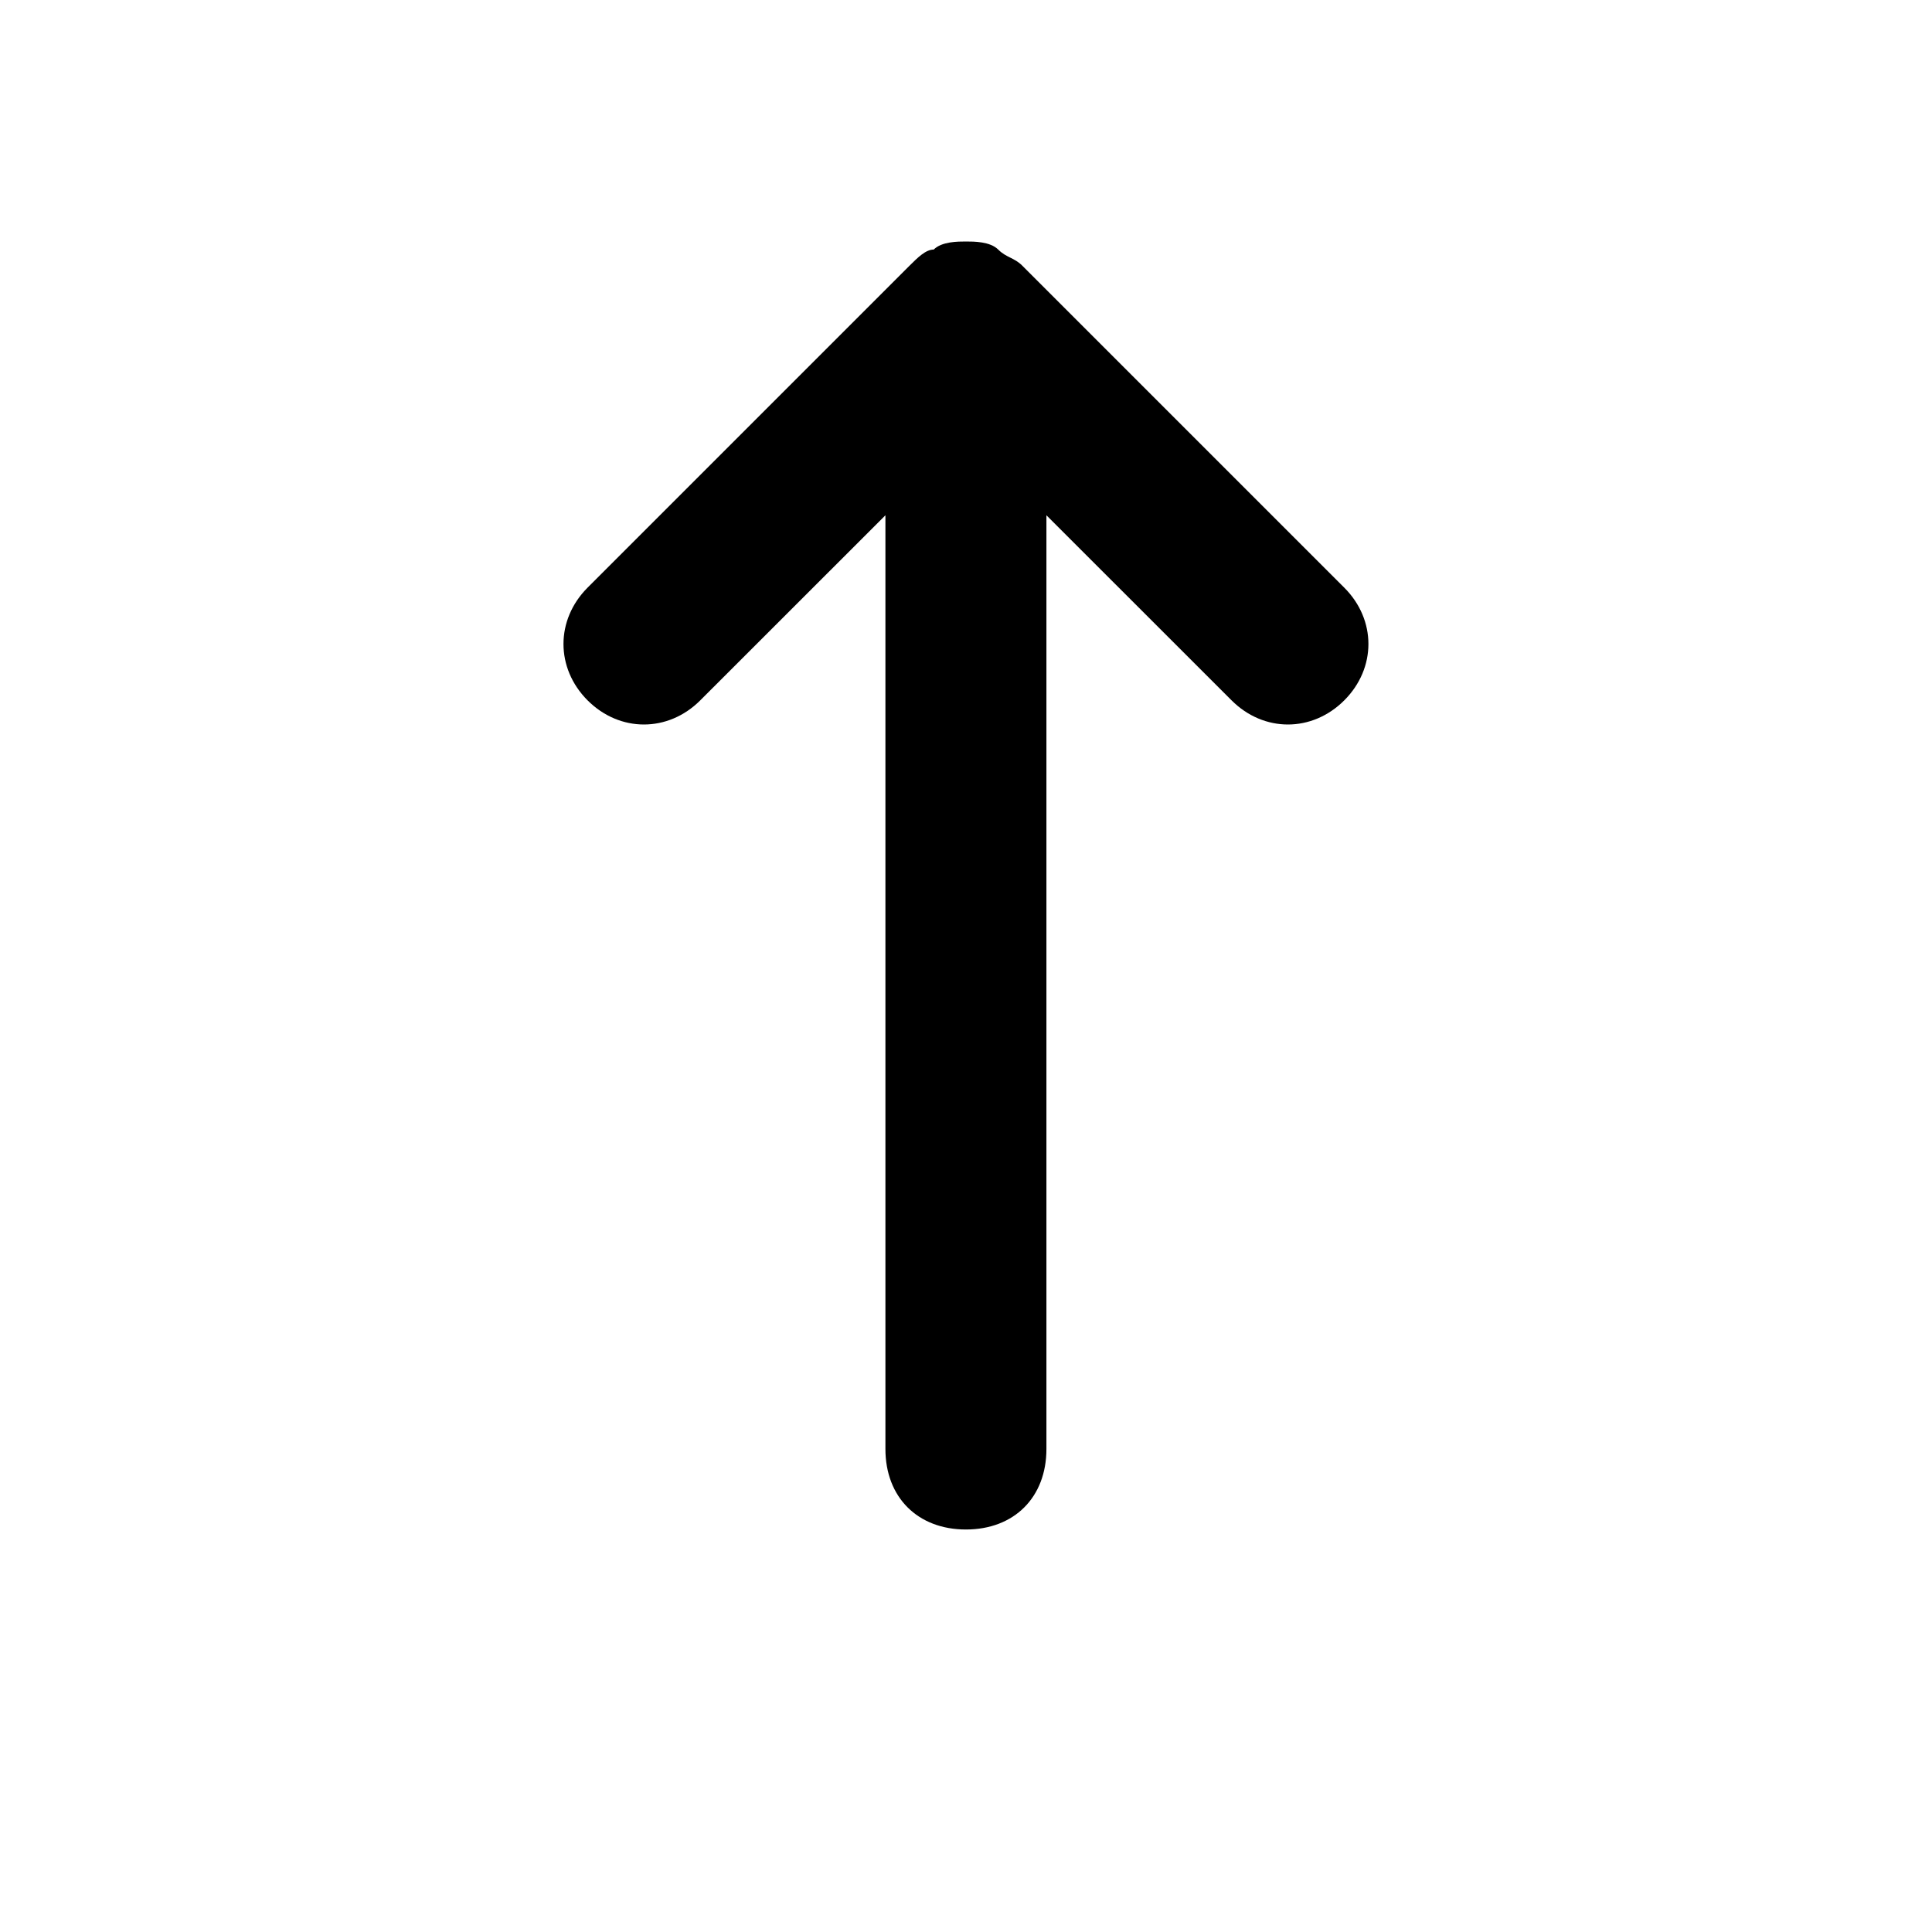
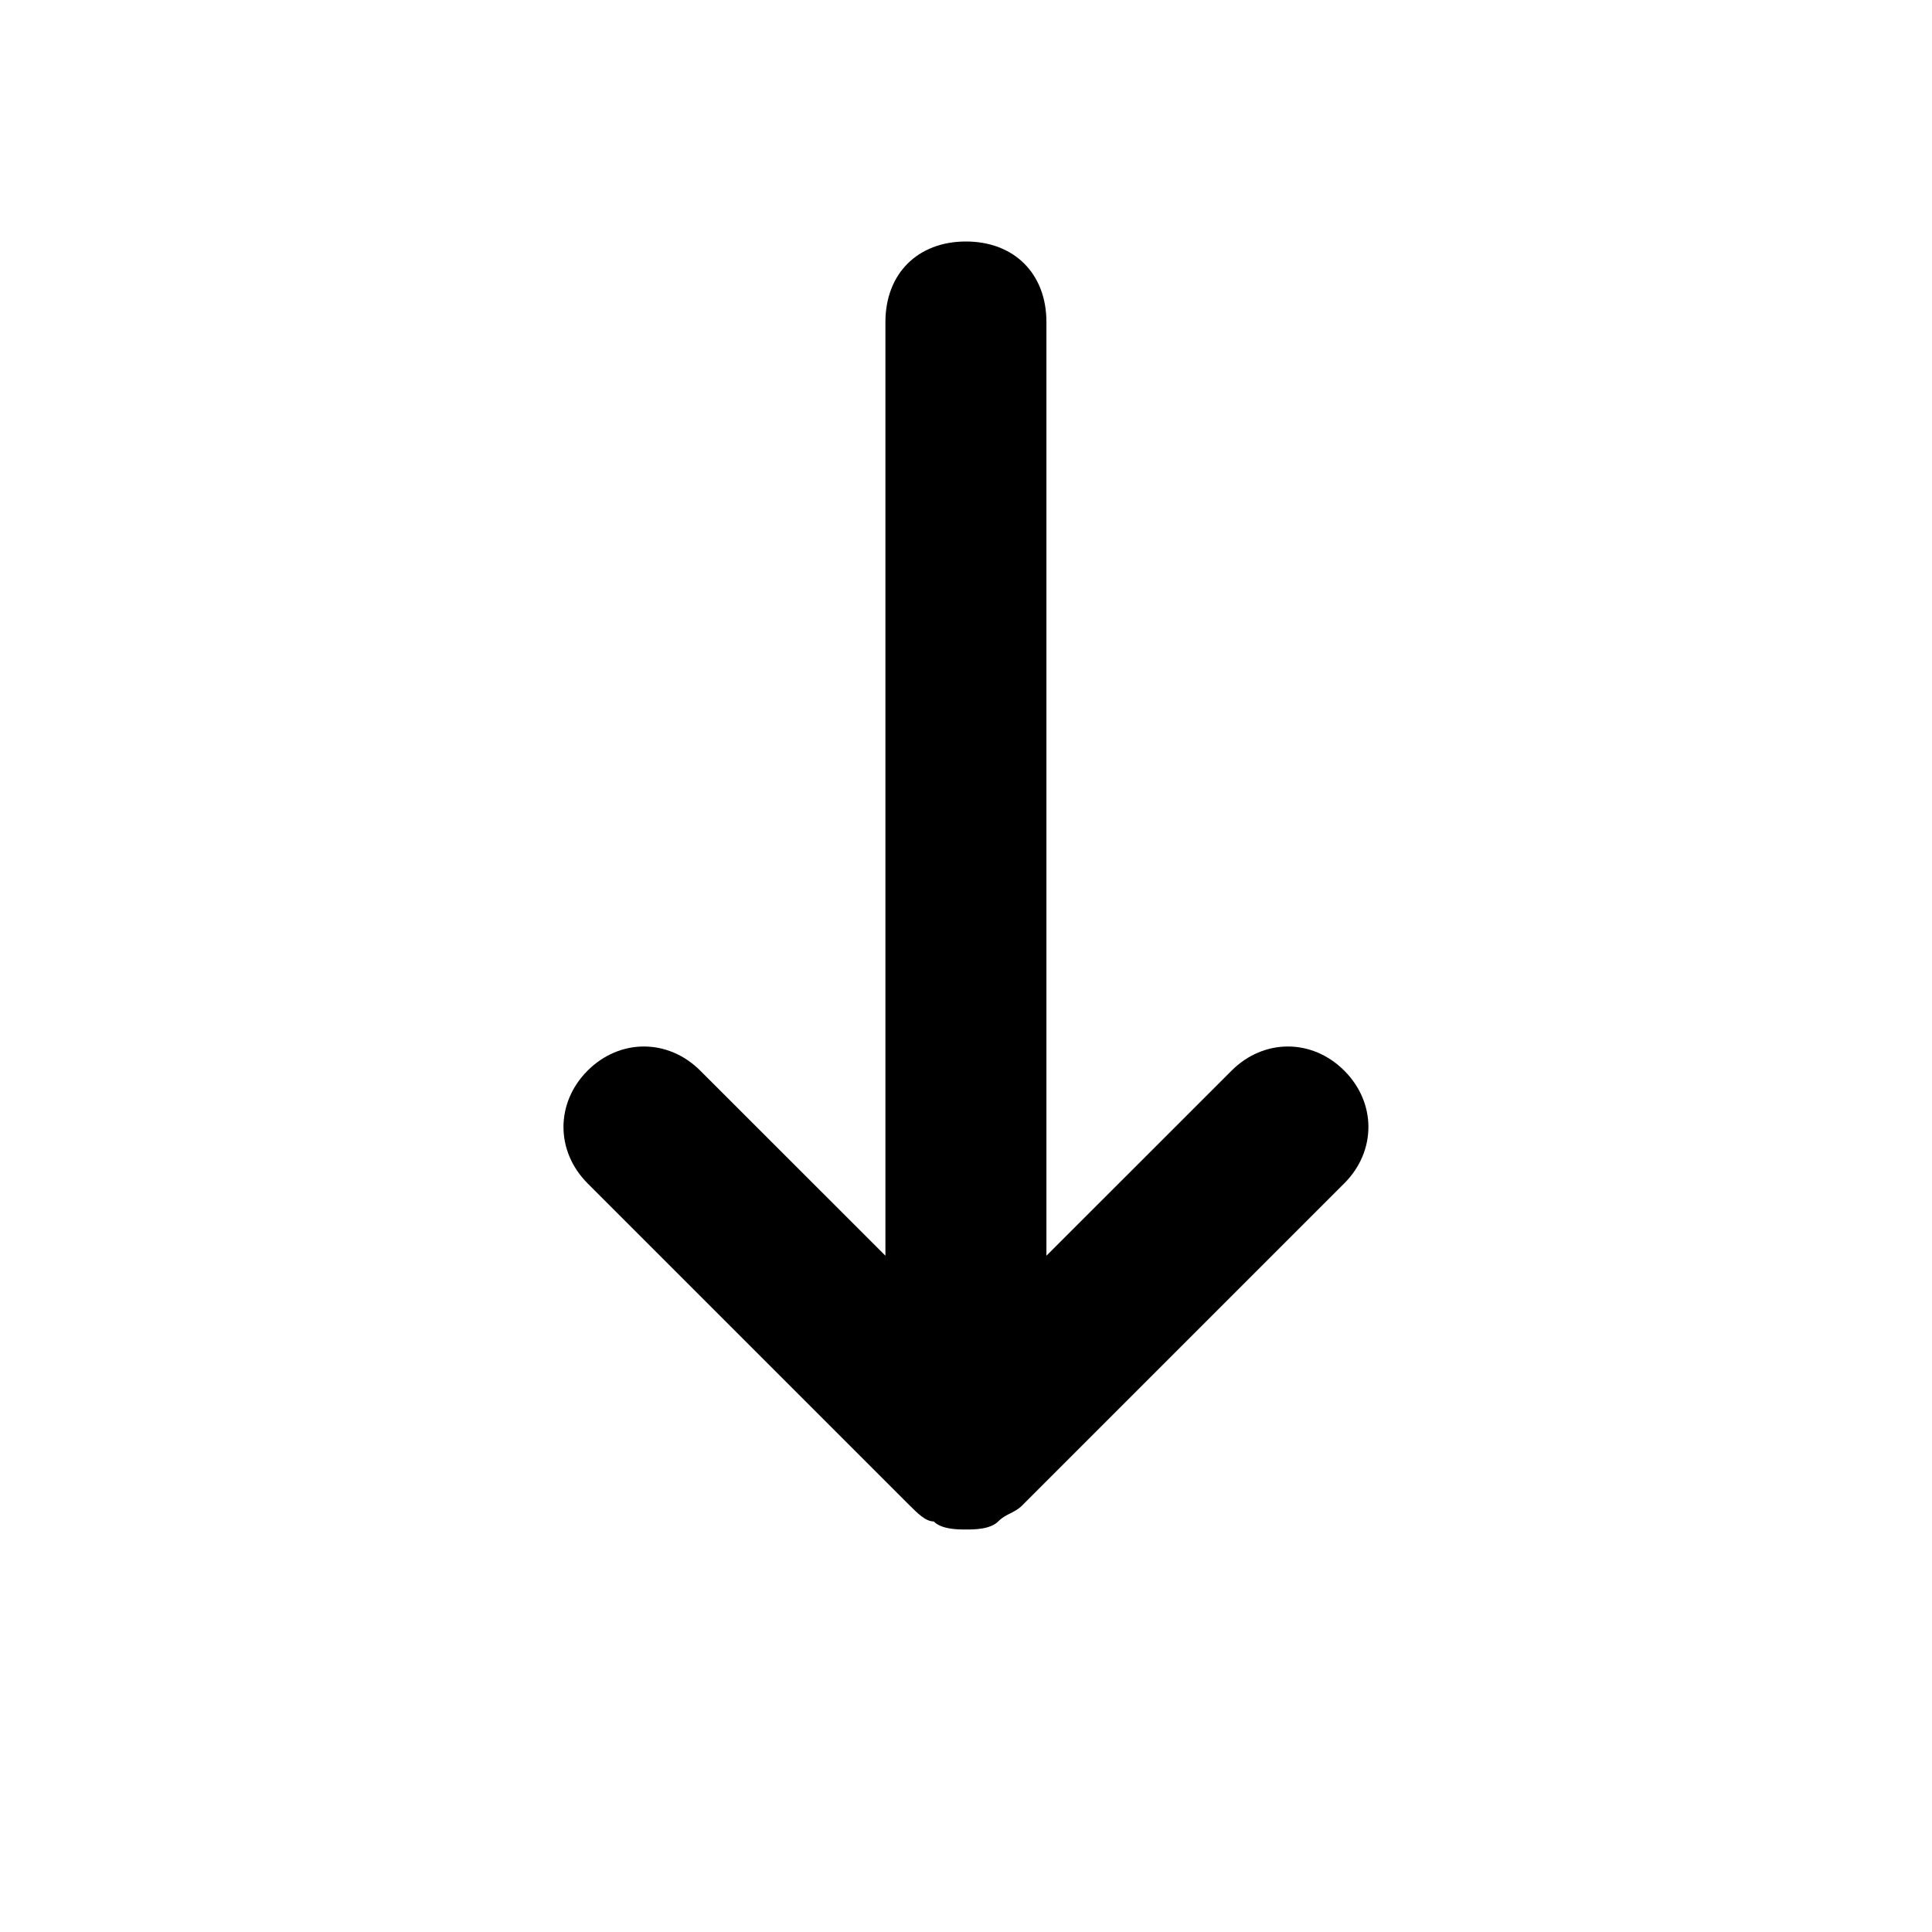
- <svg xmlns="http://www.w3.org/2000/svg" xmlns:xlink="http://www.w3.org/1999/xlink" width="24" height="24" viewBox="0 0 24 24">
-   <defs>
-     <path id="filterup-a" d="M11.299,18.7 C11.4,18.8 11.499,18.9 11.599,18.9 C11.699,19 11.9,19 11.999,19 C12.099,19 12.299,19 12.4,18.9 C12.499,18.8 12.599,18.8 12.699,18.7 L16.699,14.7 C17.099,14.3 17.099,13.7 16.699,13.3 C16.299,12.9 15.699,12.9 15.299,13.3 L12.999,15.599 L12.999,4 C12.999,3.4 12.599,3 11.999,3 C11.4,3 10.999,3.4 10.999,4 L10.999,15.599 L8.699,13.3 C8.299,12.9 7.699,12.9 7.299,13.3 C6.9,13.7 6.9,14.3 7.299,14.7 L11.299,18.7 Z" />
-   </defs>
-   <g fill-rule="evenodd">
-     <use transform="matrix(1 0 0 -1 0 22)" xlink:href="#filterup-a" />
-   </g>
+ <svg xmlns="http://www.w3.org/2000/svg" viewBox="0 0 24 24">
+   <path id="filterup-a" d="M11.299,18.7 C11.4,18.8 11.499,18.9 11.599,18.9 C11.699,19 11.9,19 11.999,19 C12.099,19 12.299,19 12.4,18.9 C12.499,18.8 12.599,18.8 12.699,18.7 L16.699,14.7 C17.099,14.3 17.099,13.7 16.699,13.3 C16.299,12.9 15.699,12.9 15.299,13.3 L12.999,15.599 L12.999,4 C12.999,3.4 12.599,3 11.999,3 C11.4,3 10.999,3.4 10.999,4 L10.999,15.599 L8.699,13.3 C8.299,12.9 7.699,12.9 7.299,13.3 C6.9,13.7 6.9,14.3 7.299,14.7 L11.299,18.7 Z" />
</svg>
